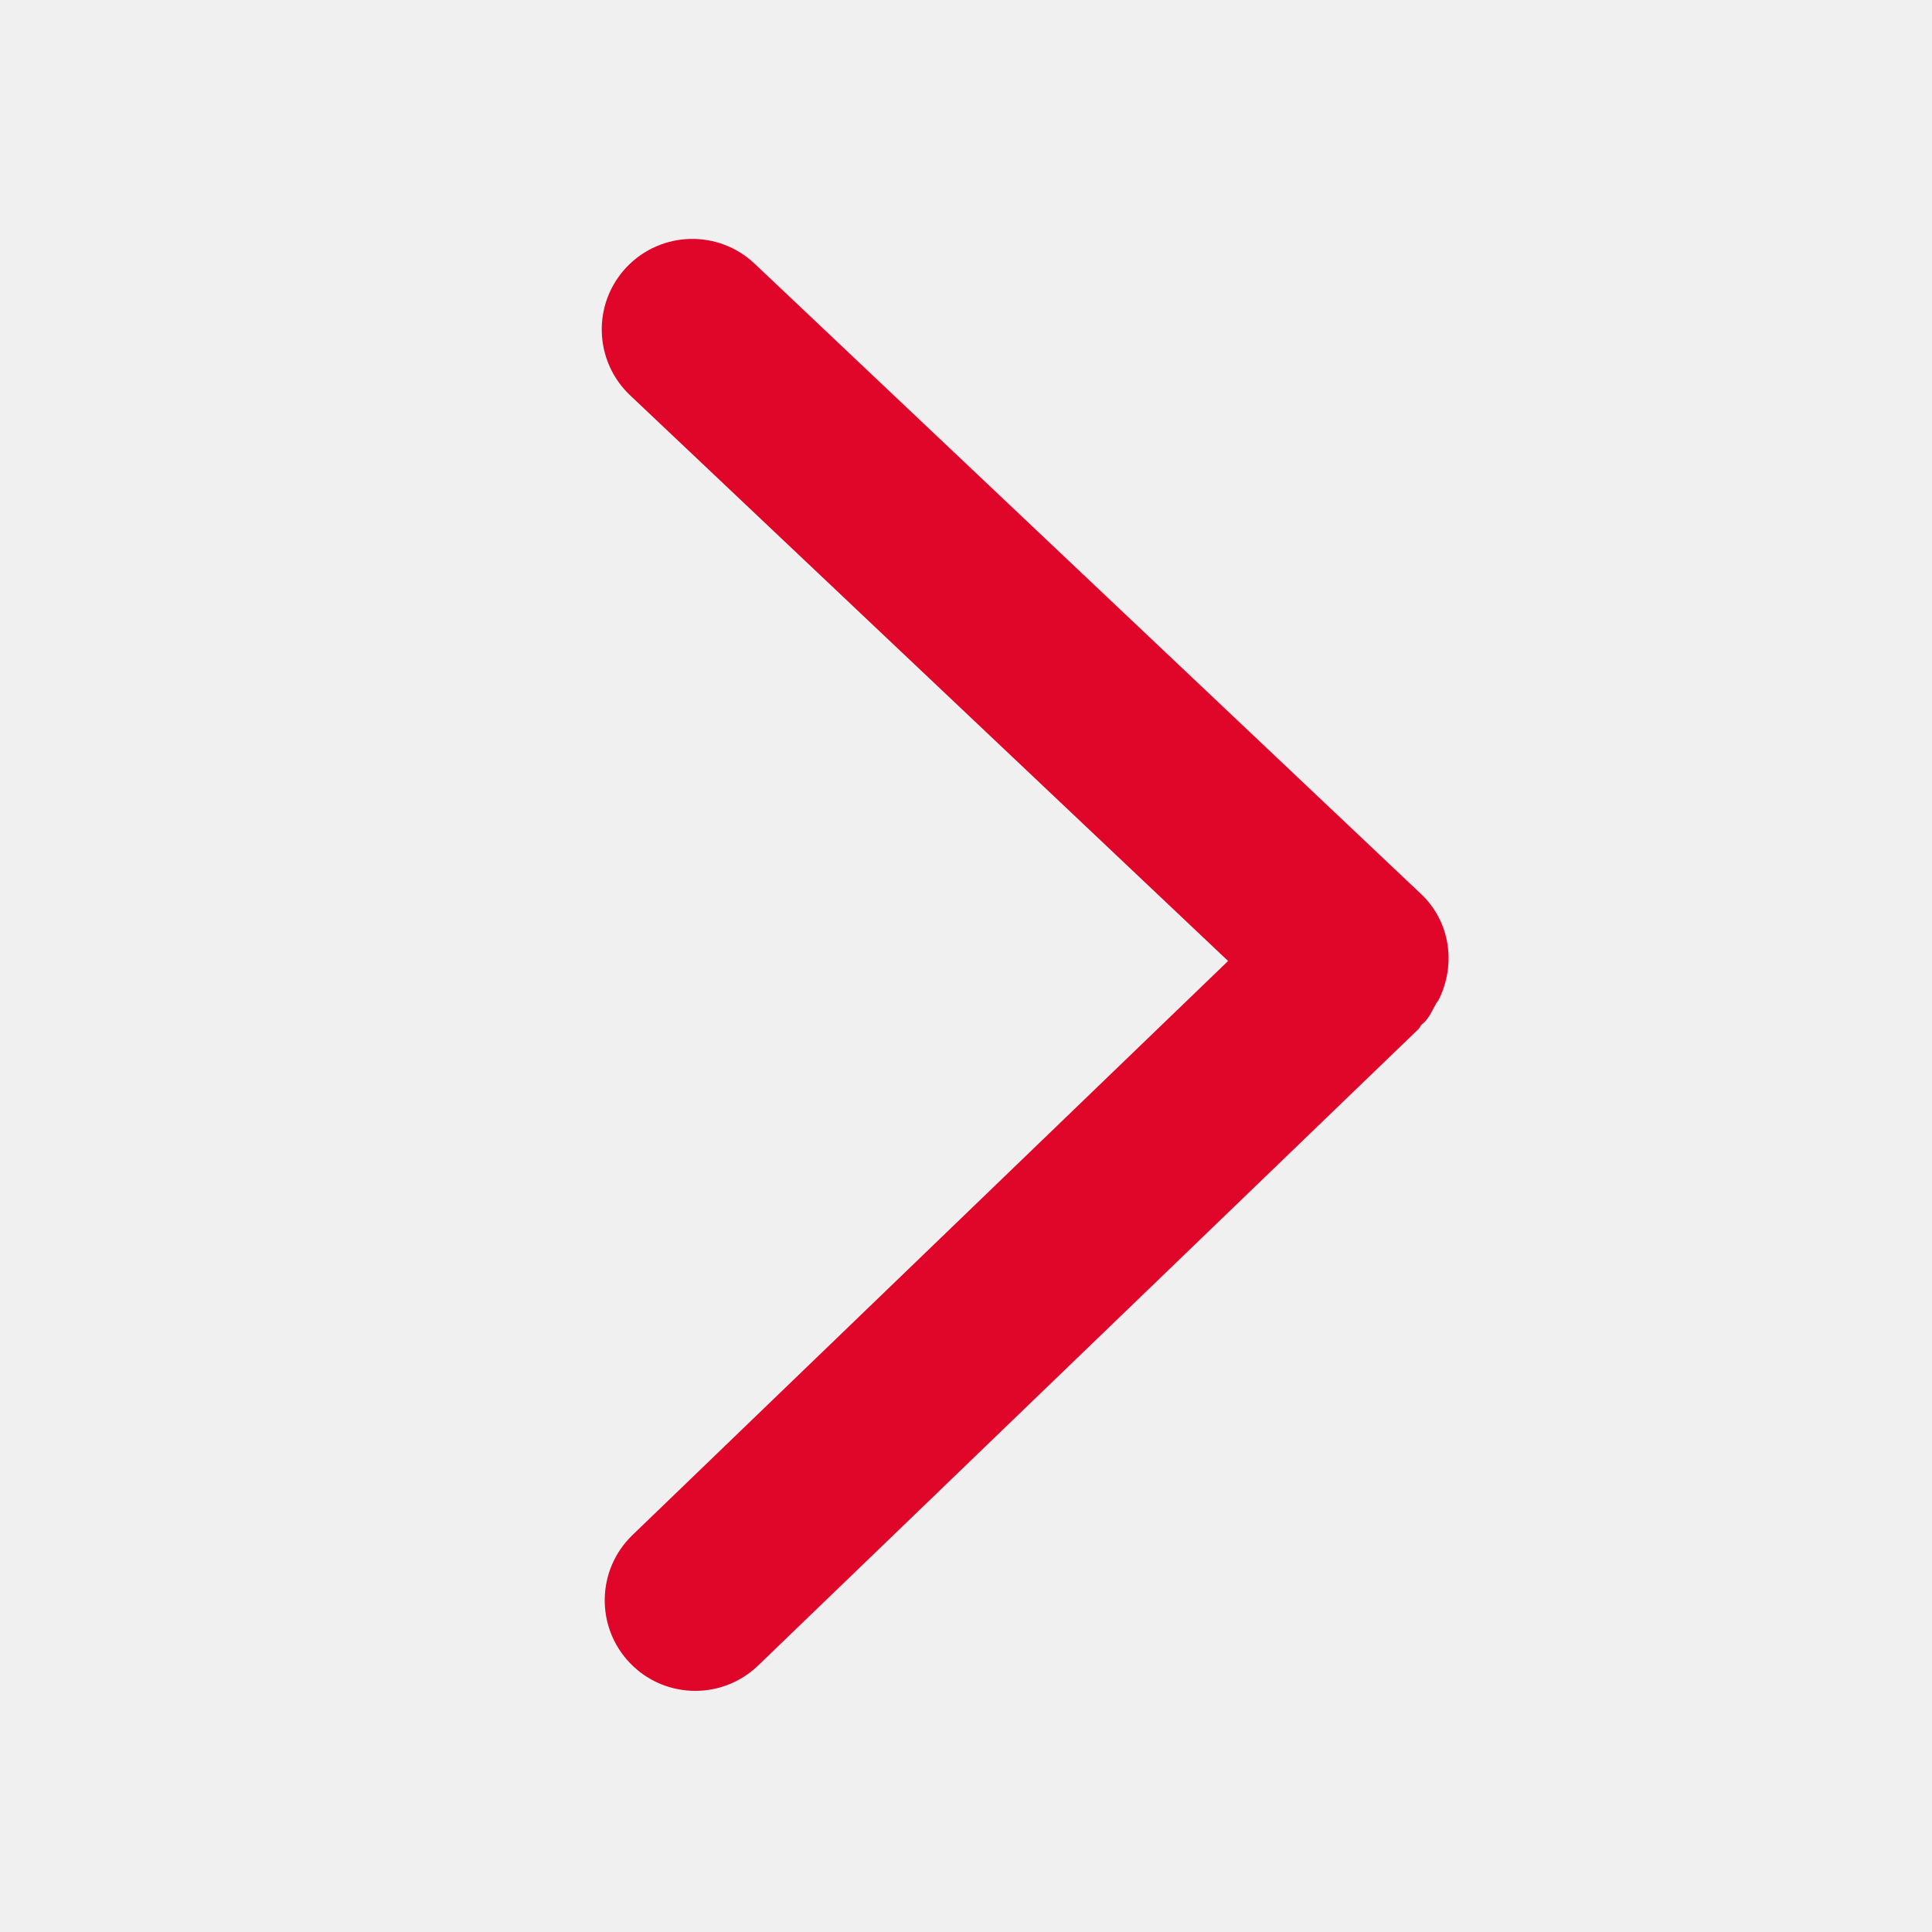
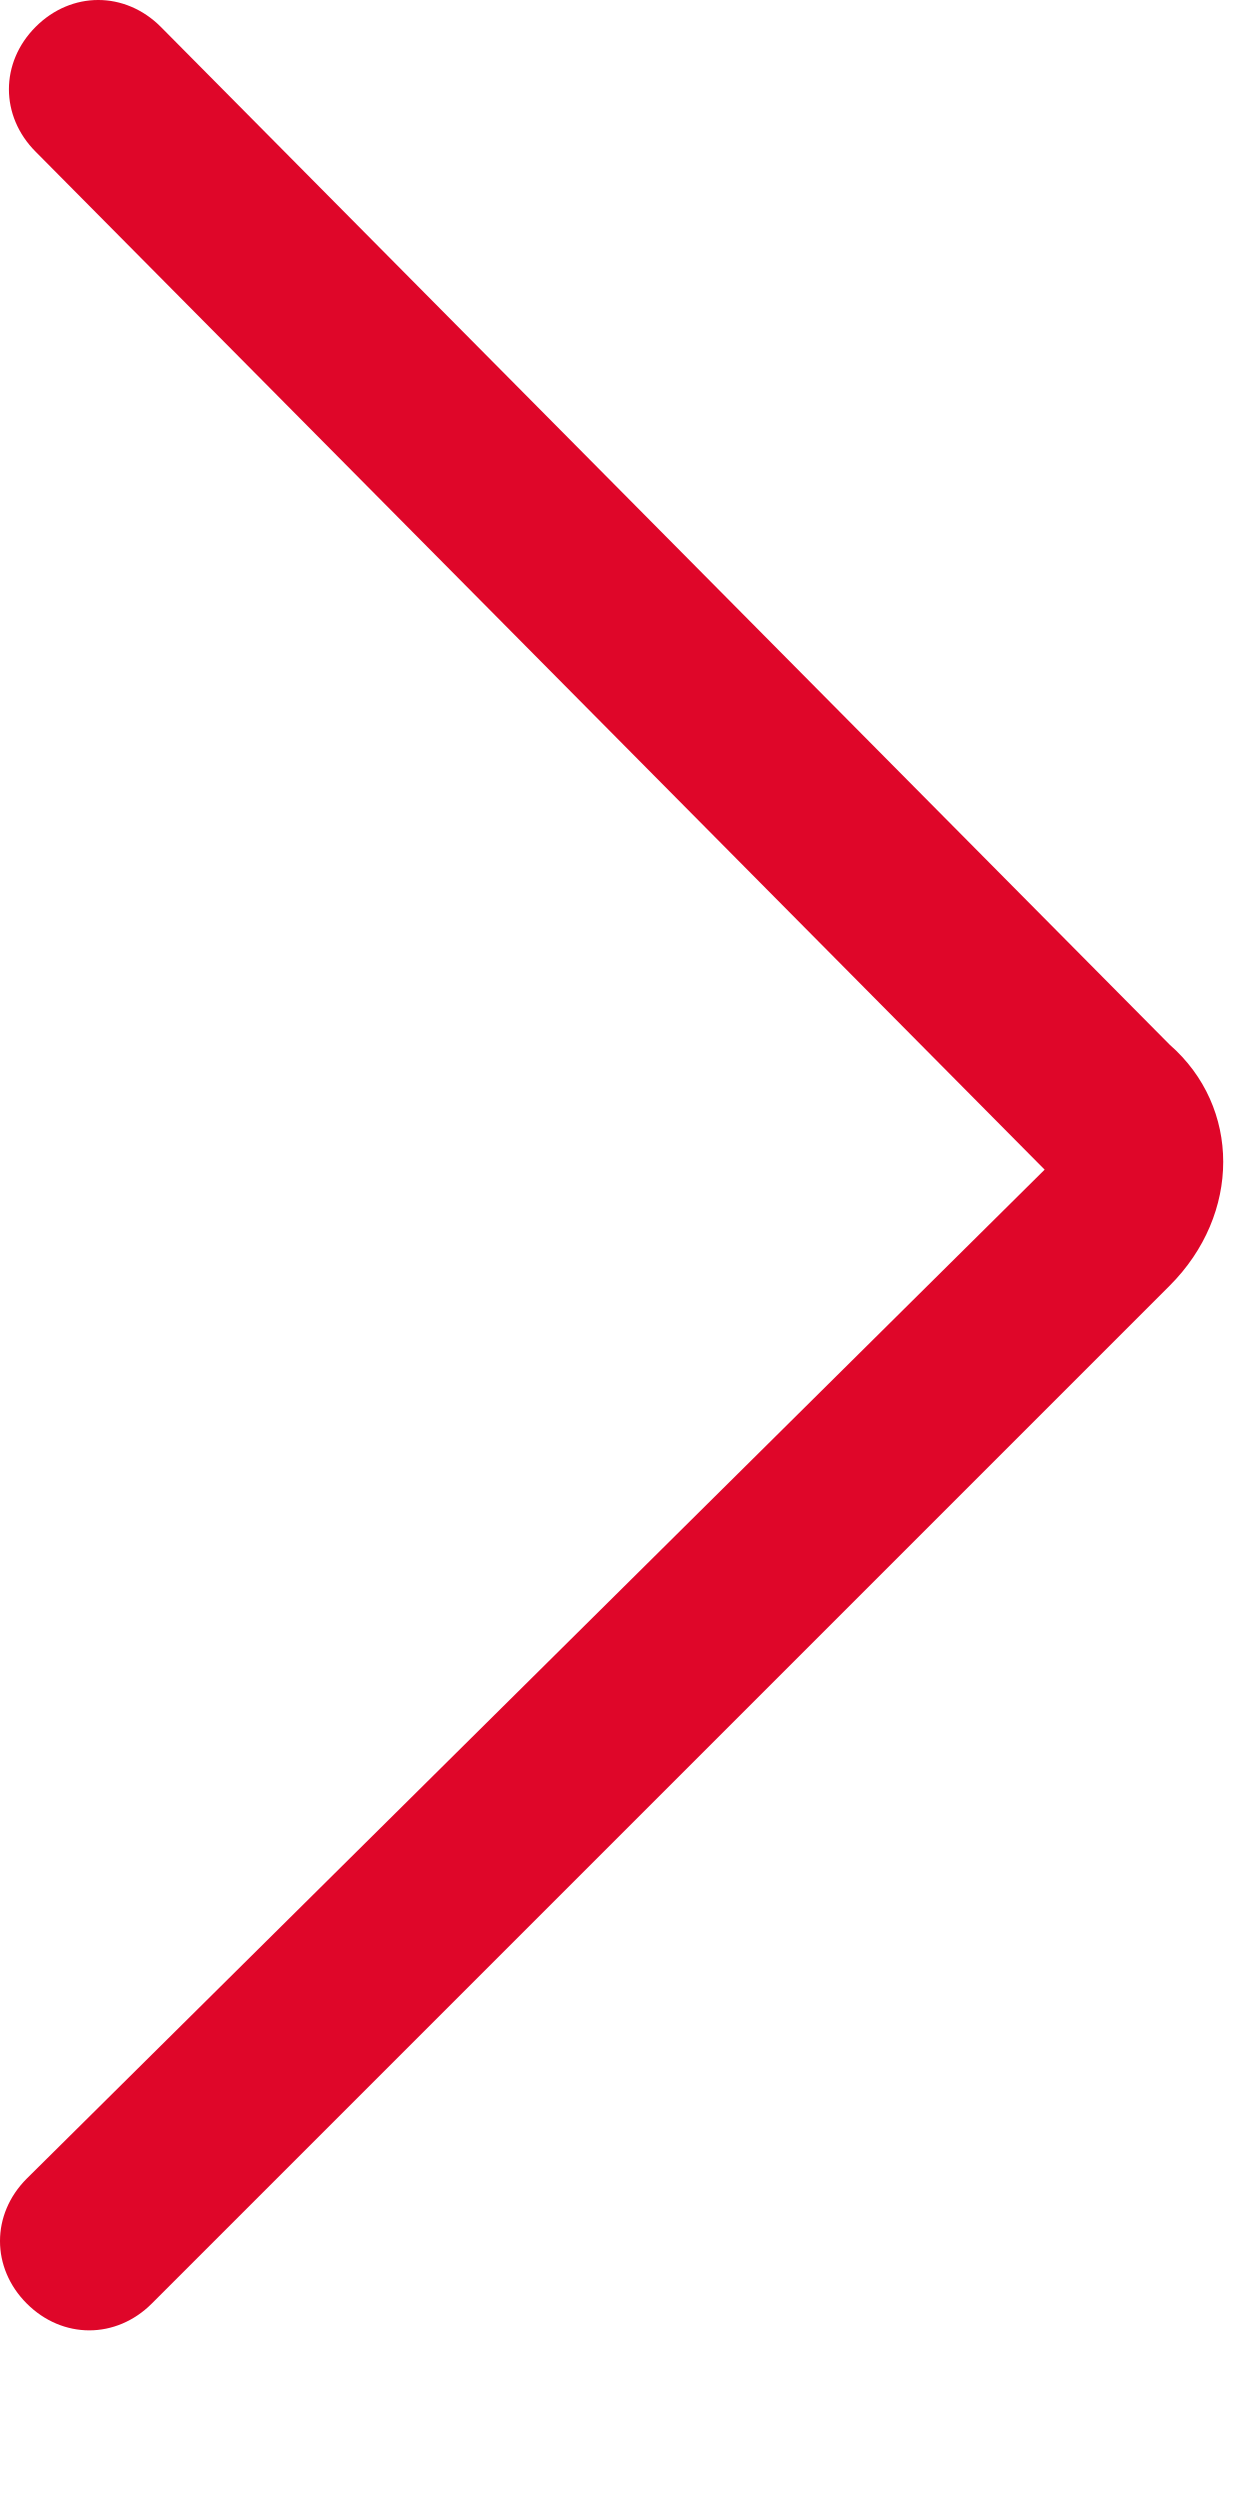
- <svg xmlns="http://www.w3.org/2000/svg" t="1660268138724" class="icon" viewBox="0 0 1024 1024" version="1.1" p-id="2339" width="64" height="64">
-   <path d="M761.056 532.128c0.513-0.993 1.343-1.823 1.792-2.849 8.801-18.305 5.919-40.703-9.664-55.425L399.936 139.744c-19.265-18.208-49.631-17.345-67.872 1.889-18.208 19.265-17.376 49.631 1.889 67.872l316.96 299.839L335.2 813.632c-19.072 18.399-19.648 48.768-1.247 67.872 9.408 9.791 21.984 14.689 34.561 14.689 12 0 24-4.479 33.312-13.44l350.048-337.376c0.673-0.673 0.927-1.6 1.6-2.303 0.513-0.48 1.056-0.833 1.567-1.343C757.76 538.88 759.199 535.391 761.056 532.128z" p-id="2340" fill="#DF0629" />
+ <svg xmlns="http://www.w3.org/2000/svg" width="7px" height="14px" viewBox="0 0 7 14" version="1.1">
+   <g id="页面-1" stroke="none" stroke-width="1" fill="none" fill-rule="evenodd">
+     <g id="官网首页" transform="translate(-576, -1757)">
+       <rect fill="#FFFFFF" x="0" y="0" width="1920" height="4592" />
+       <path d="M576.2,1757.15 C576.4,1756.95 576.7,1756.95 576.9,1757.15 C576.9,1757.15 582.55,1762.85 582.55,1762.85 C582.95,1763.2 582.95,1763.8 582.55,1764.2 C582.55,1764.2 576.85,1769.9 576.85,1769.9 C576.65,1770.1 576.35,1770.1 576.15,1769.9 C575.95,1769.7 575.95,1769.4 576.15,1769.2 C576.15,1769.2 581.85,1763.55 581.85,1763.55 C581.85,1763.5 581.85,1763.5 581.85,1763.55 C581.85,1763.55 576.2,1757.85 576.2,1757.85 C576,1757.65 576,1757.35 576.2,1757.15 Z" id="Vector" fill="#DF0629" fill-rule="nonzero" />
+     </g>
+   </g>
</svg>
